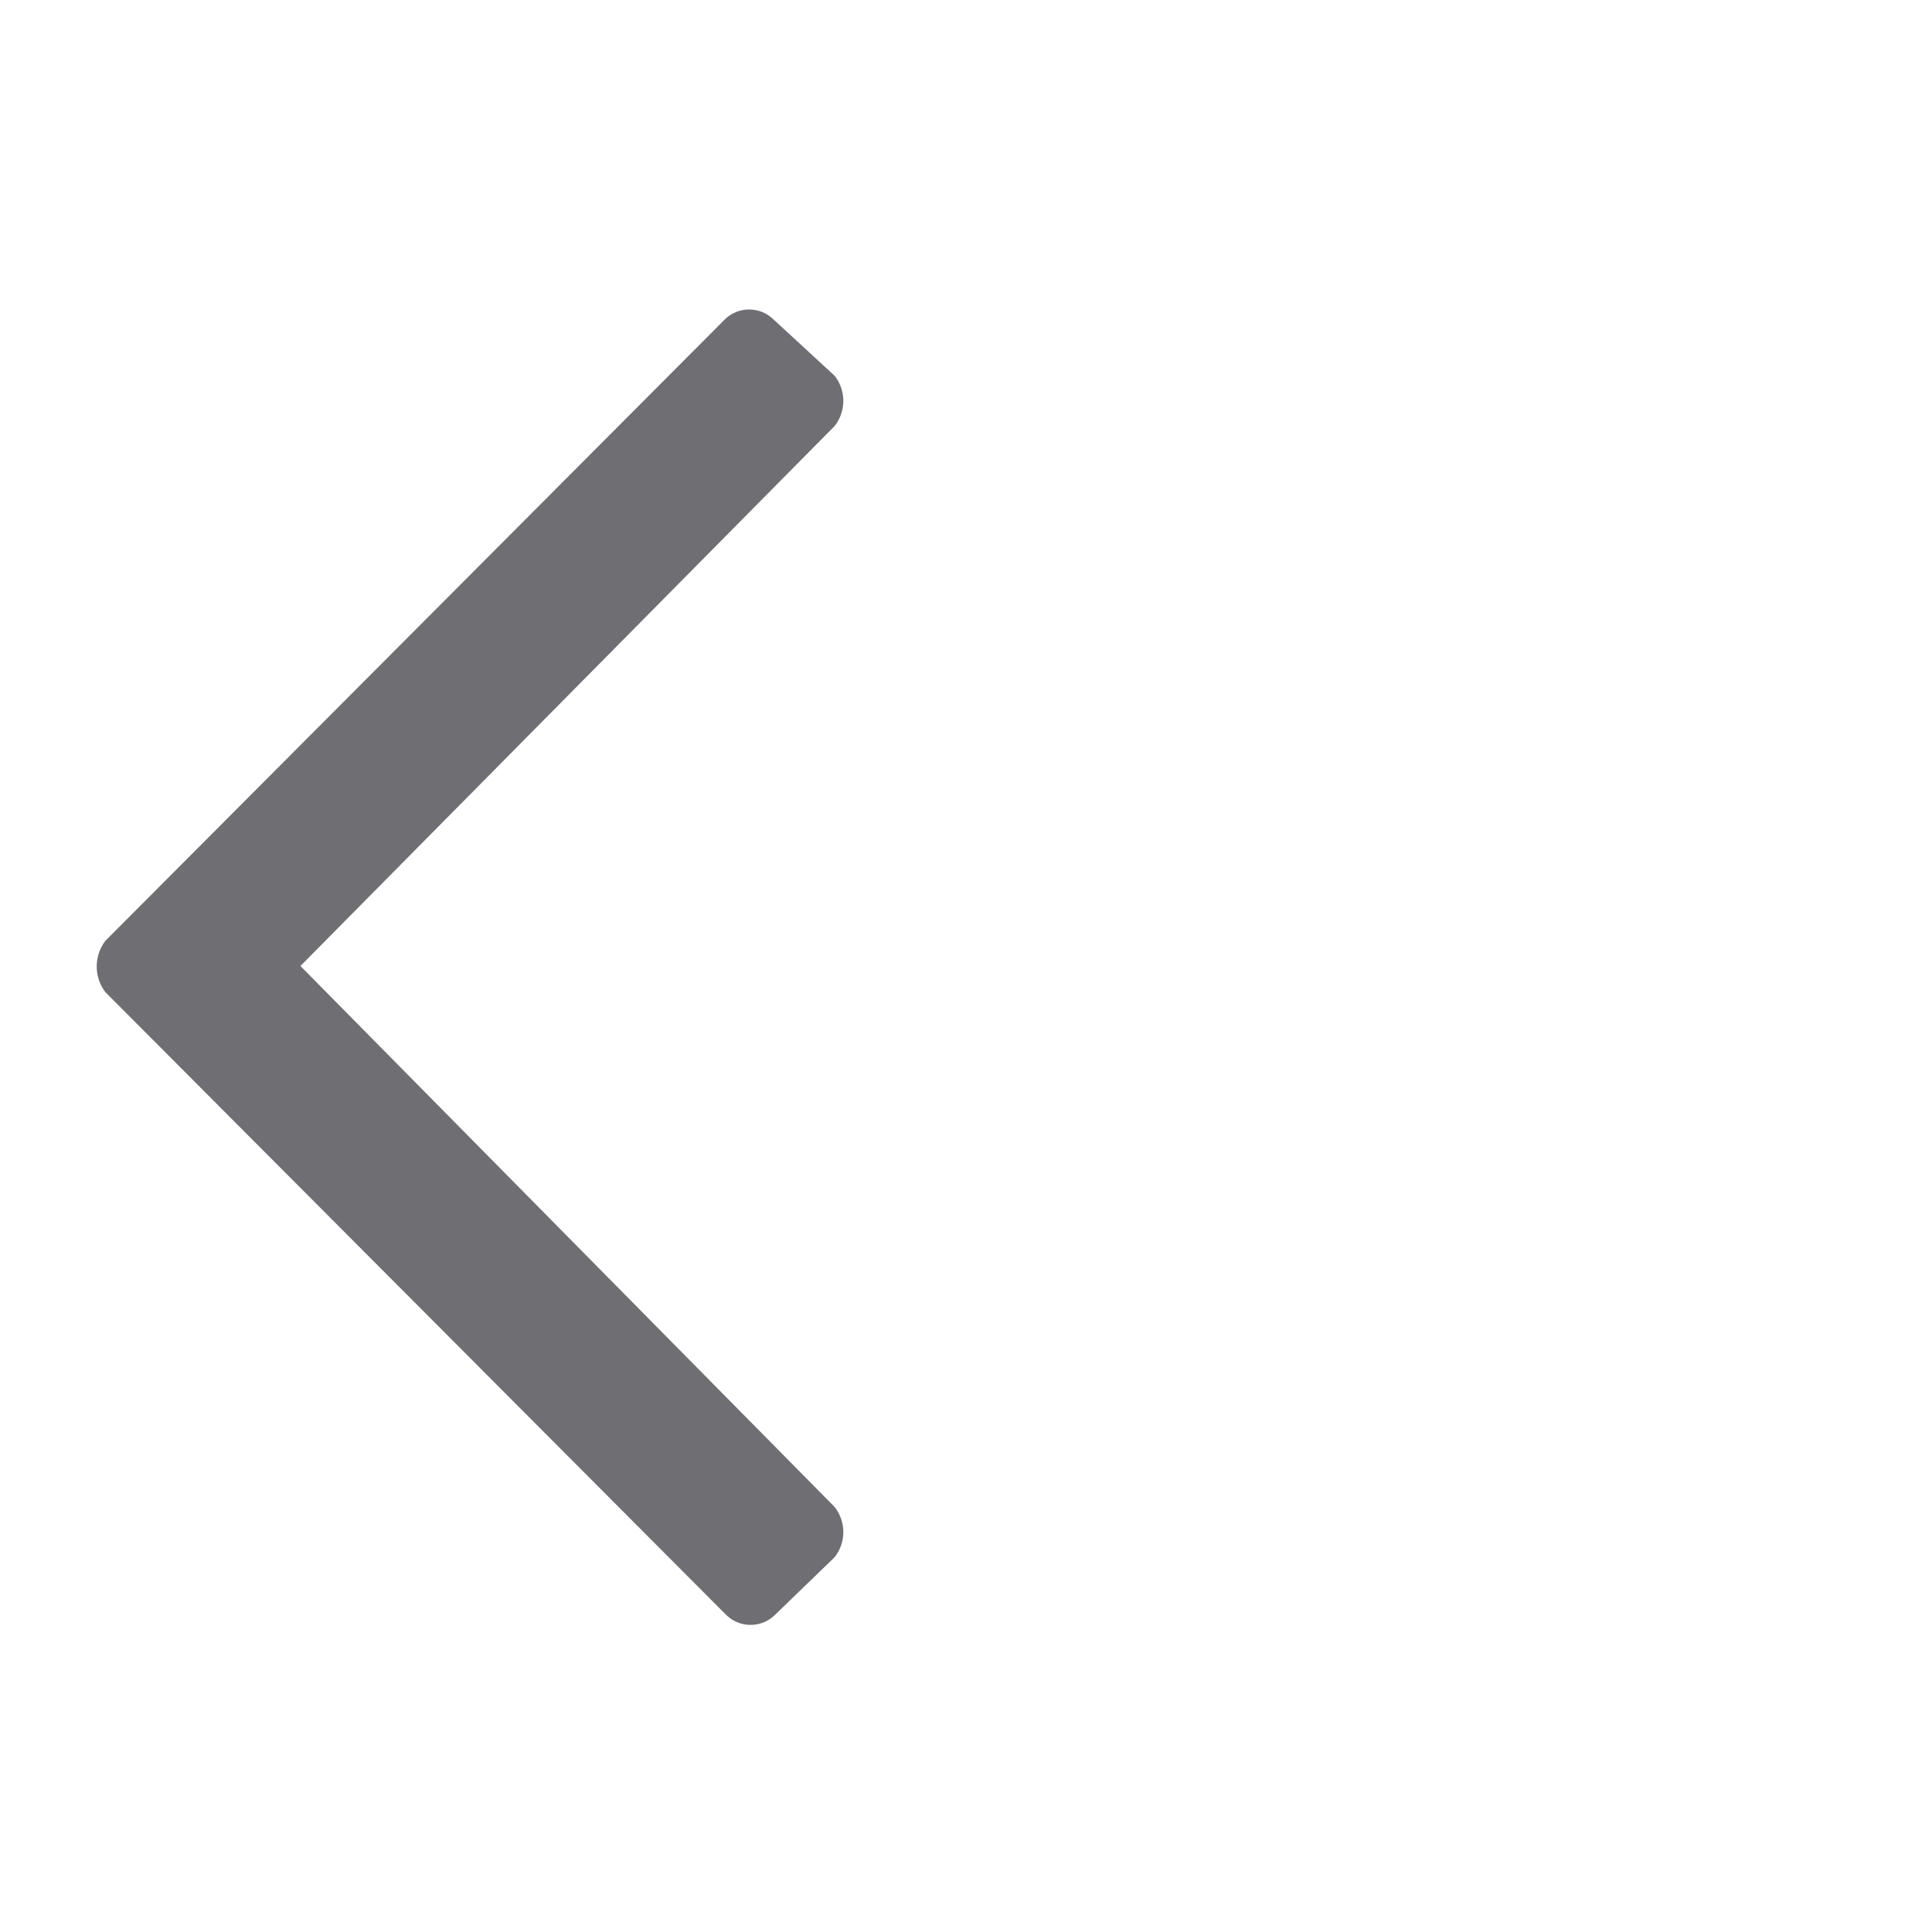
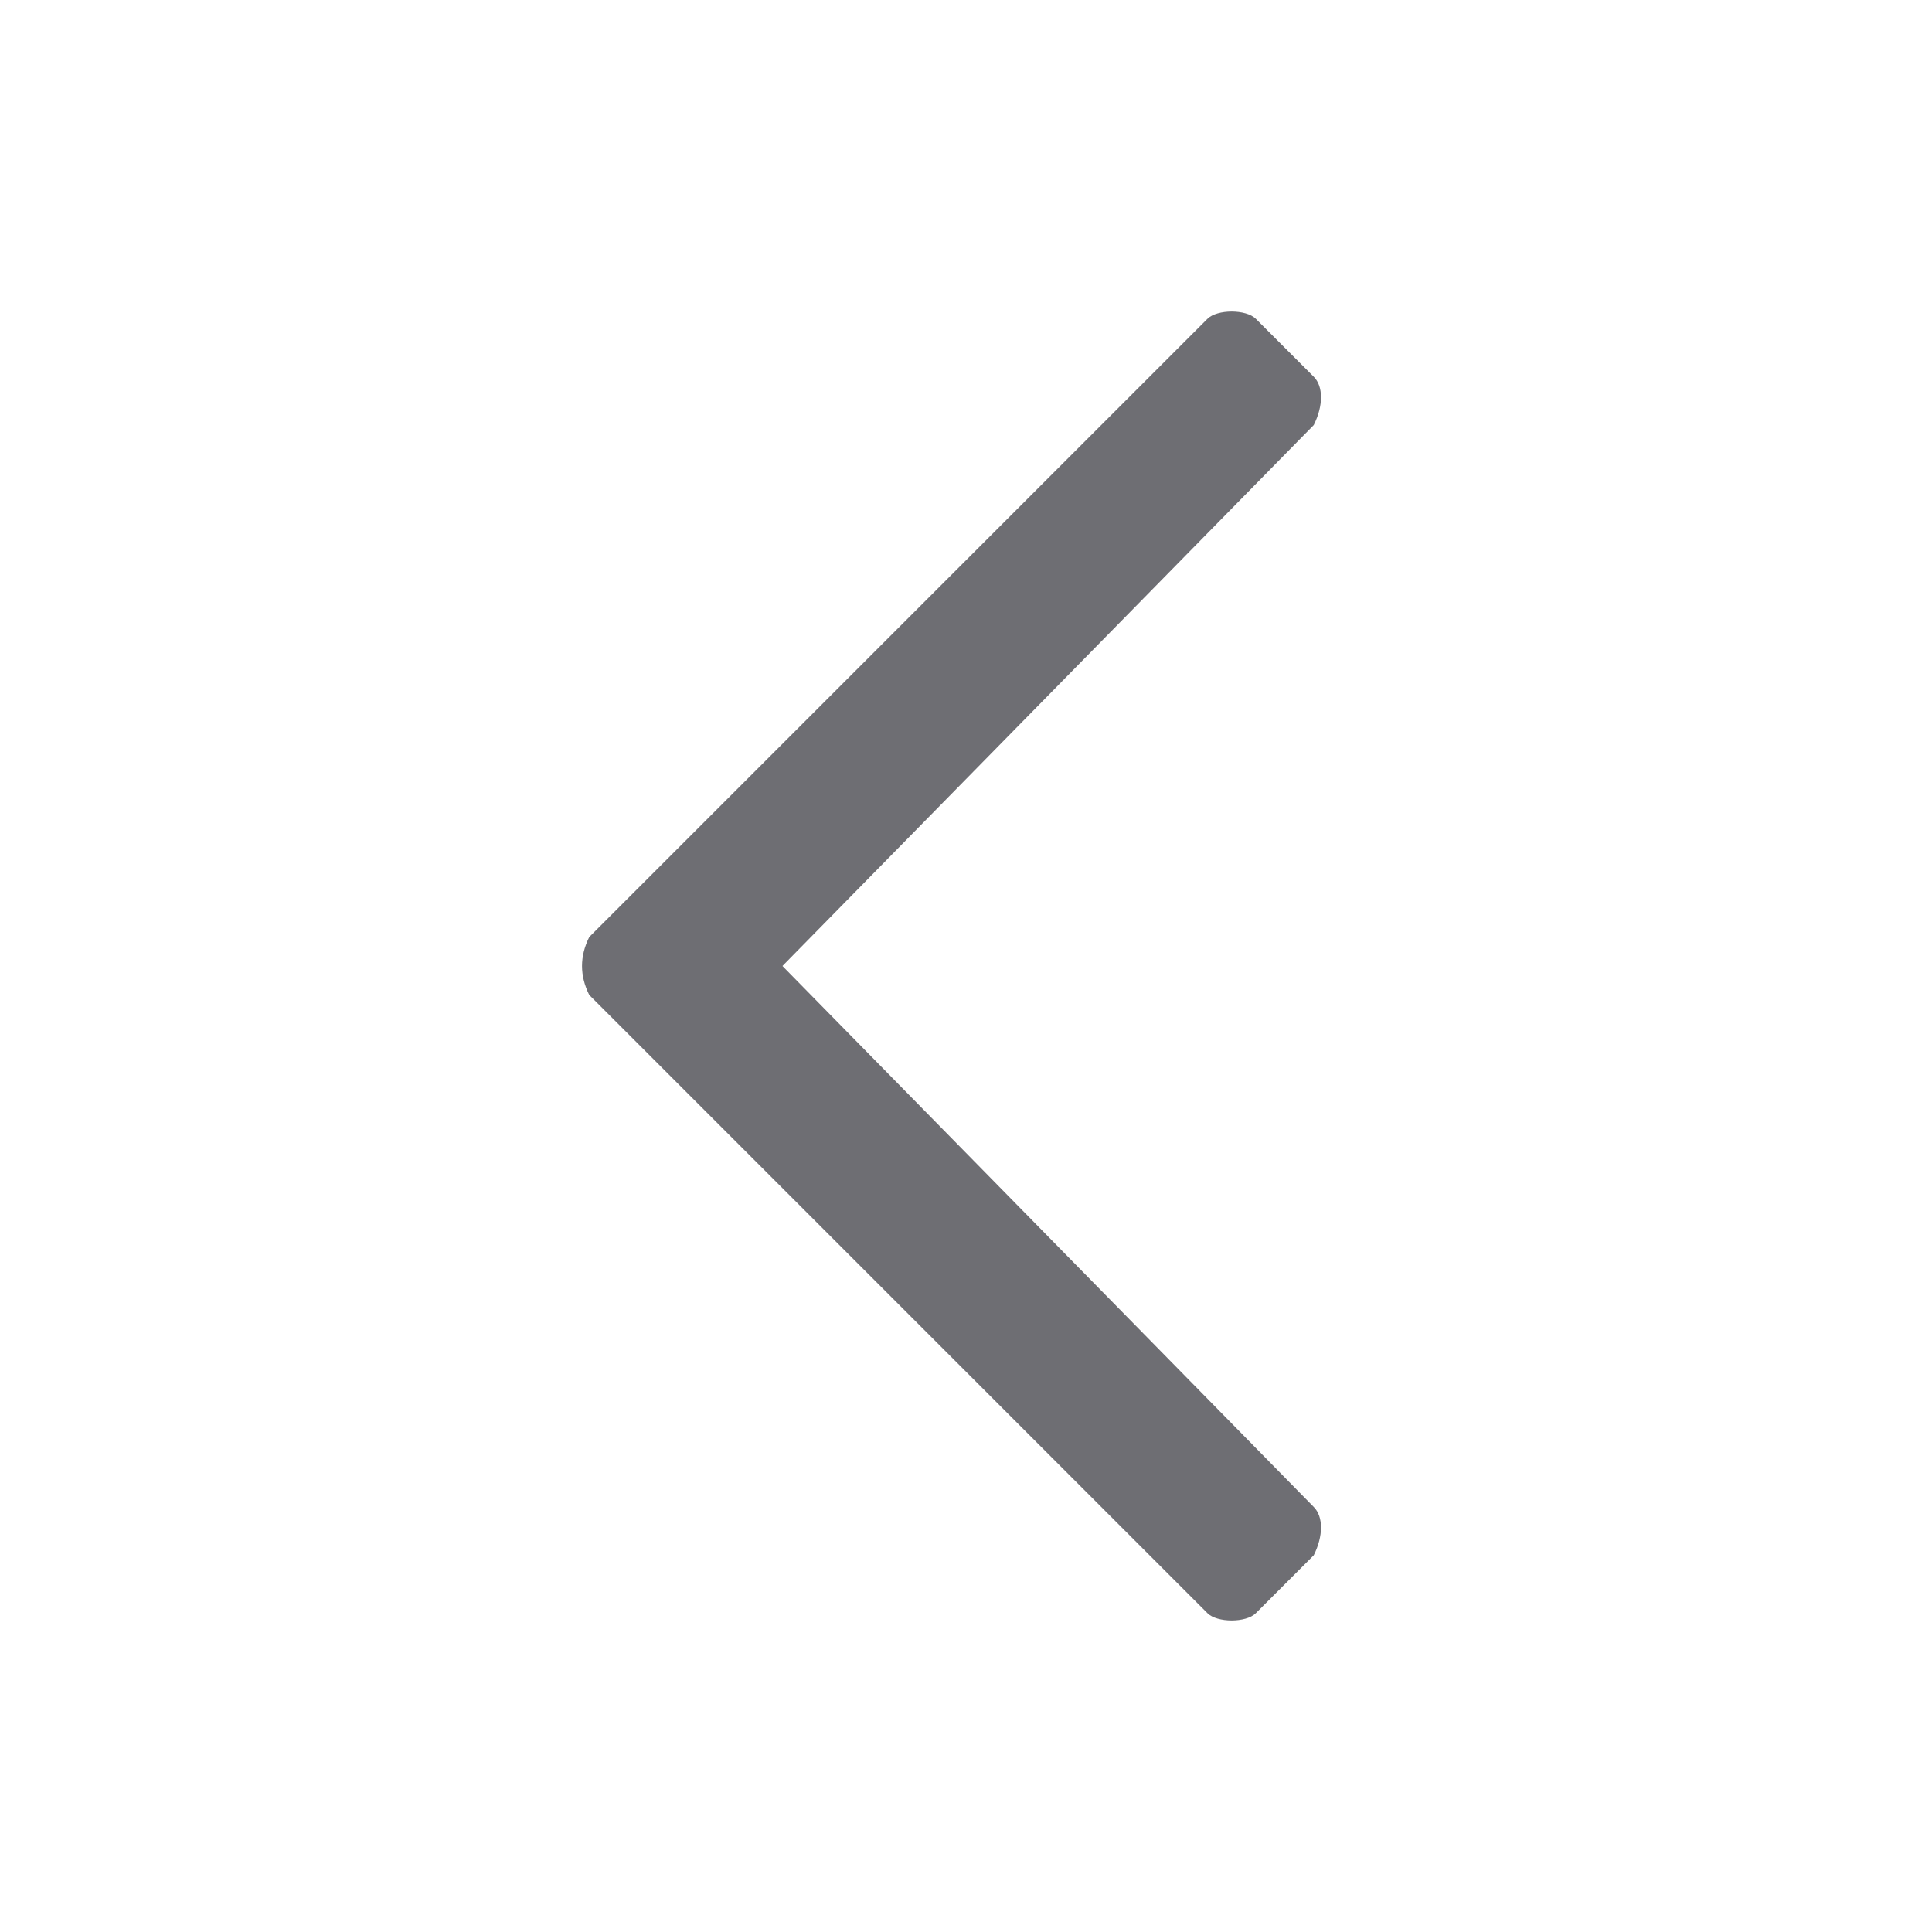
- <svg xmlns="http://www.w3.org/2000/svg" id="Layer_1" data-name="Layer 1" width="20" height="20" viewBox="0 0 20 20">
-   <defs>
-     <style>.cls-1{fill:#6e6e73;}</style>
-   </defs>
-   <path class="cls-1" d="M7.51,3.3,1.09,9.74a.44.44,0,0,0,0,.53l6.42,6.44a.36.36,0,0,0,.52,0l.61-.59a.42.42,0,0,0,0-.52L3.11,10,8.64,4.41a.42.42,0,0,0,0-.52L8,3.3A.36.36,0,0,0,7.51,3.3Z" />
+ <svg xmlns="http://www.w3.org/2000/svg" version="1.1" id="Layer_1" x="0px" y="0px" width="20px" height="20px" viewBox="0 0 20 20" style="enable-background:new 0 0 20 20;" xml:space="preserve">
+   <style type="text/css">
+ 	.st0{fill:#6E6E73;}
+ </style>
+   <path class="st0" d="M12.5,3.3L6.1,9.7C6,9.9,6,10.1,6.1,10.3l6.4,6.4c0.1,0.1,0.4,0.1,0.5,0c0,0,0,0,0,0l0.6-0.6  c0.1-0.2,0.1-0.4,0-0.5L8.1,10l5.5-5.6c0.1-0.2,0.1-0.4,0-0.5L13,3.3C12.9,3.2,12.6,3.2,12.5,3.3z" />
</svg>
